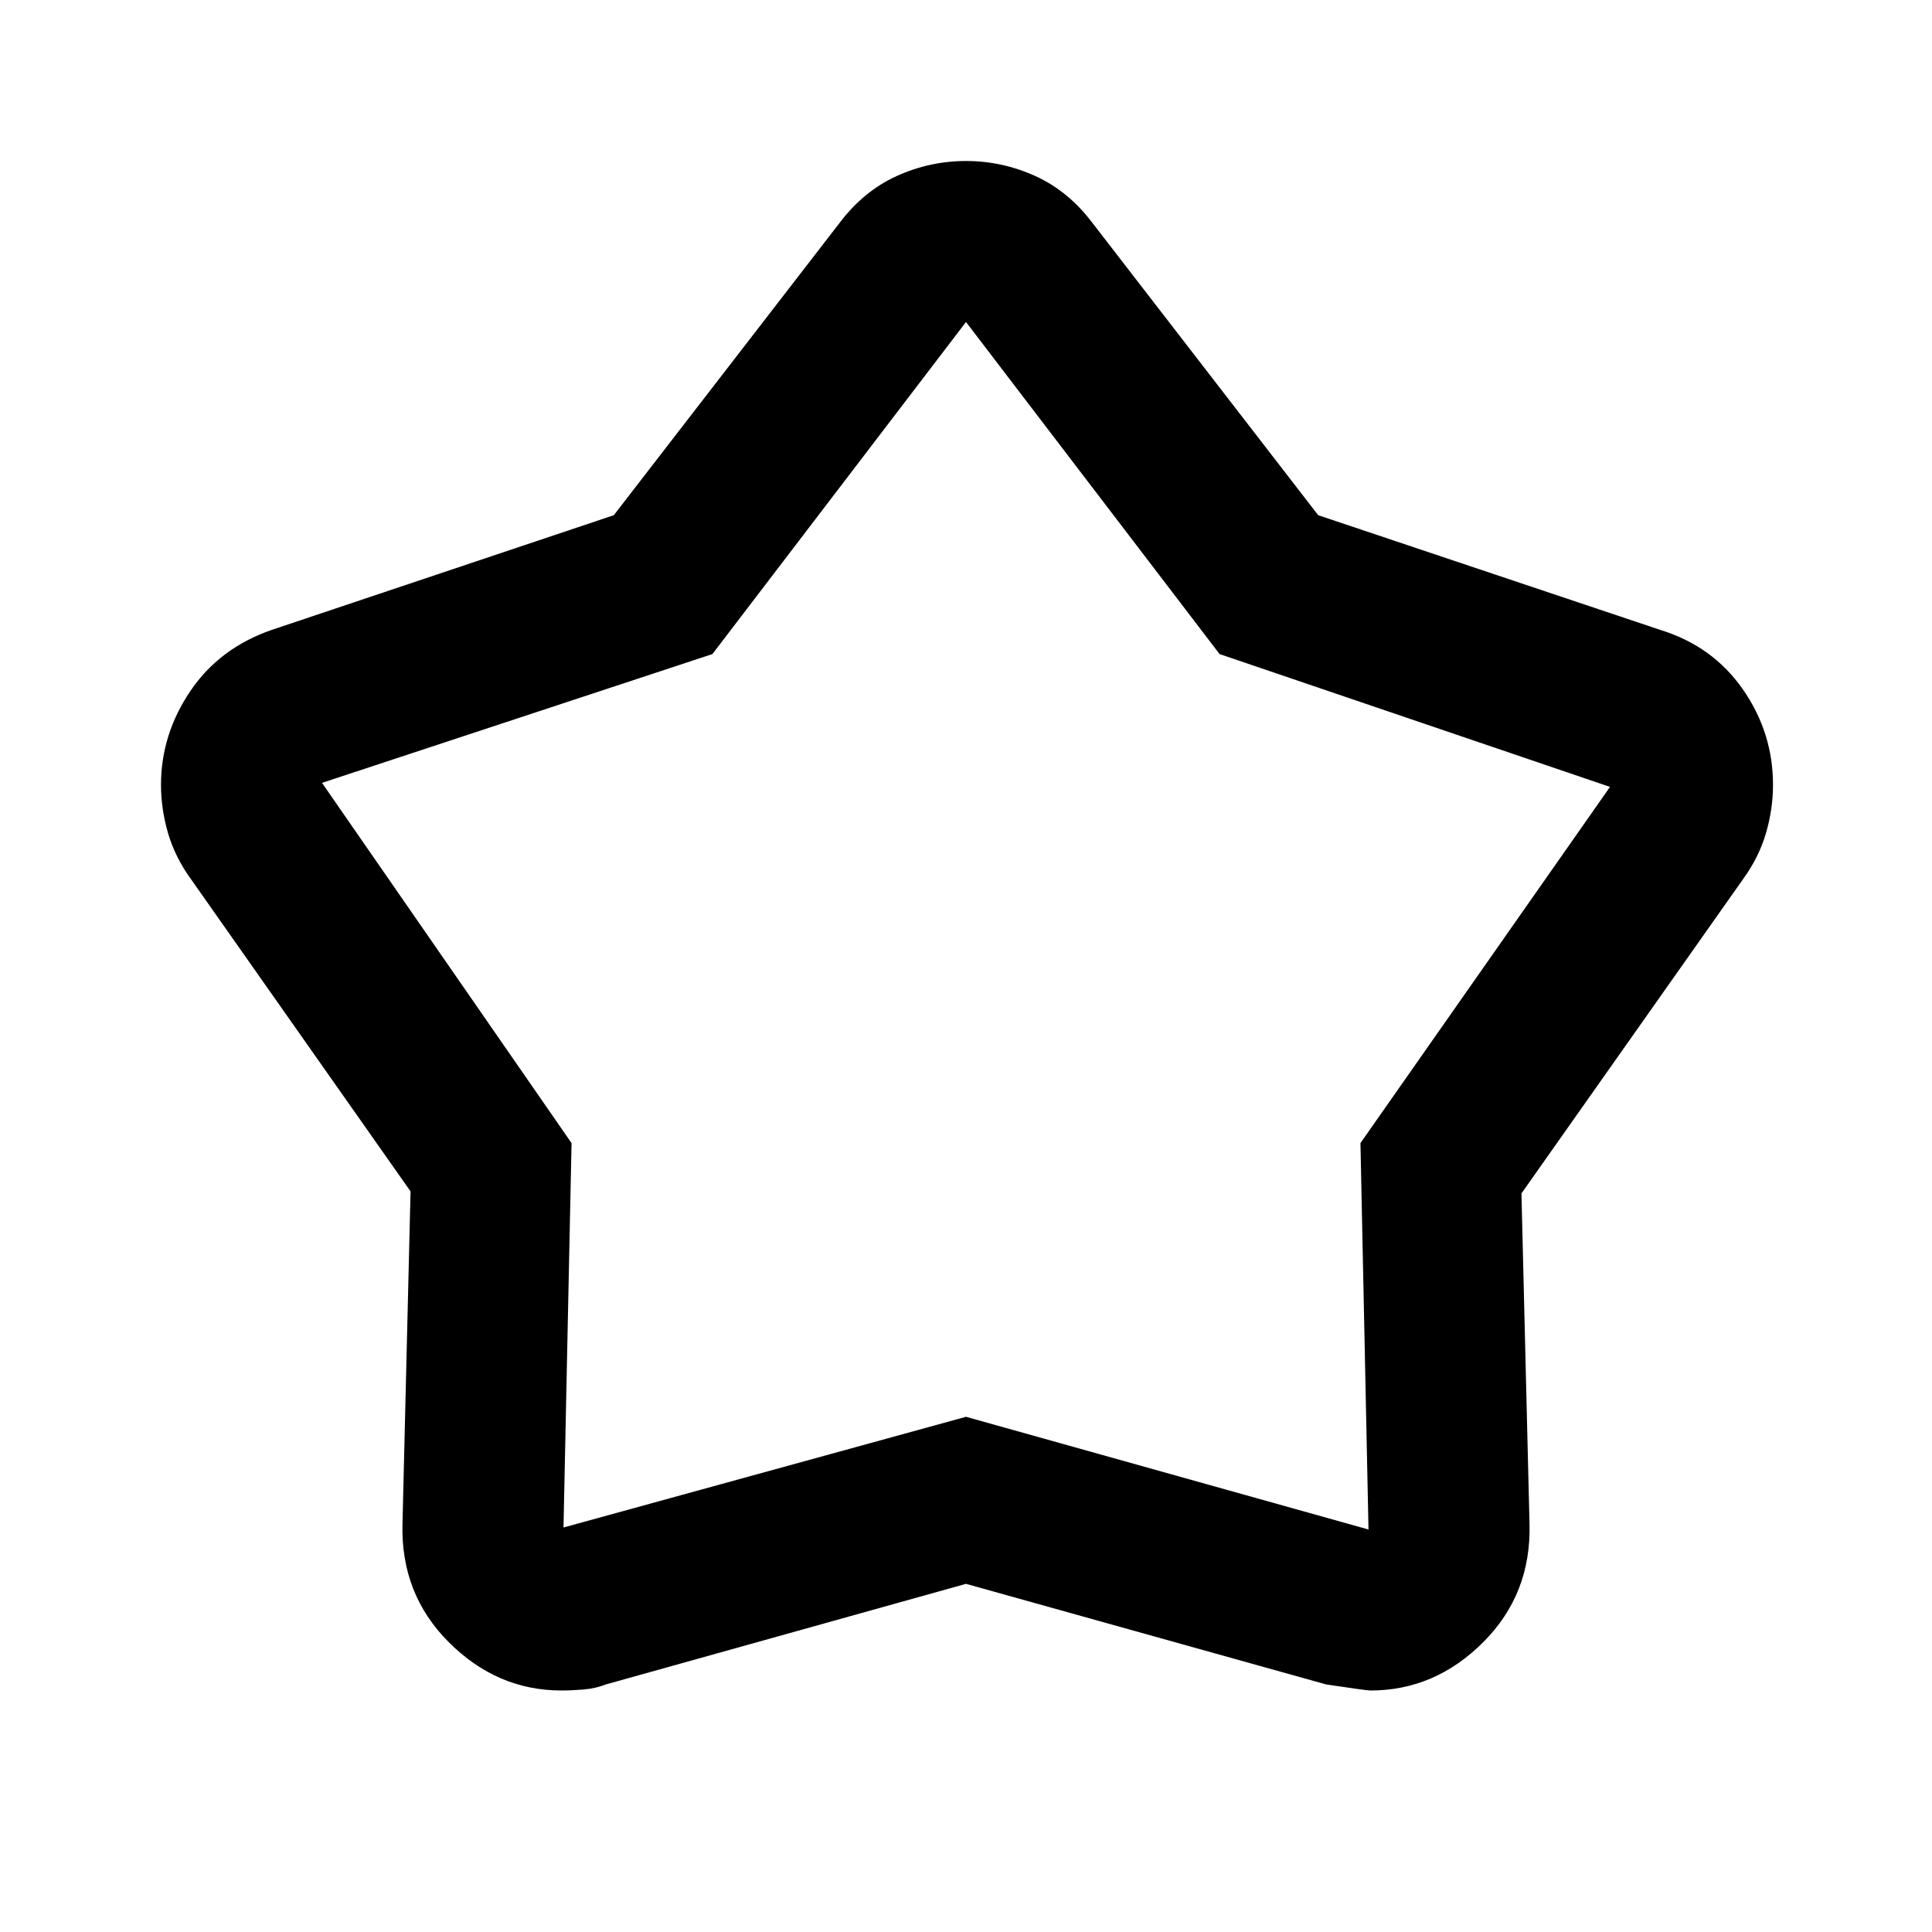
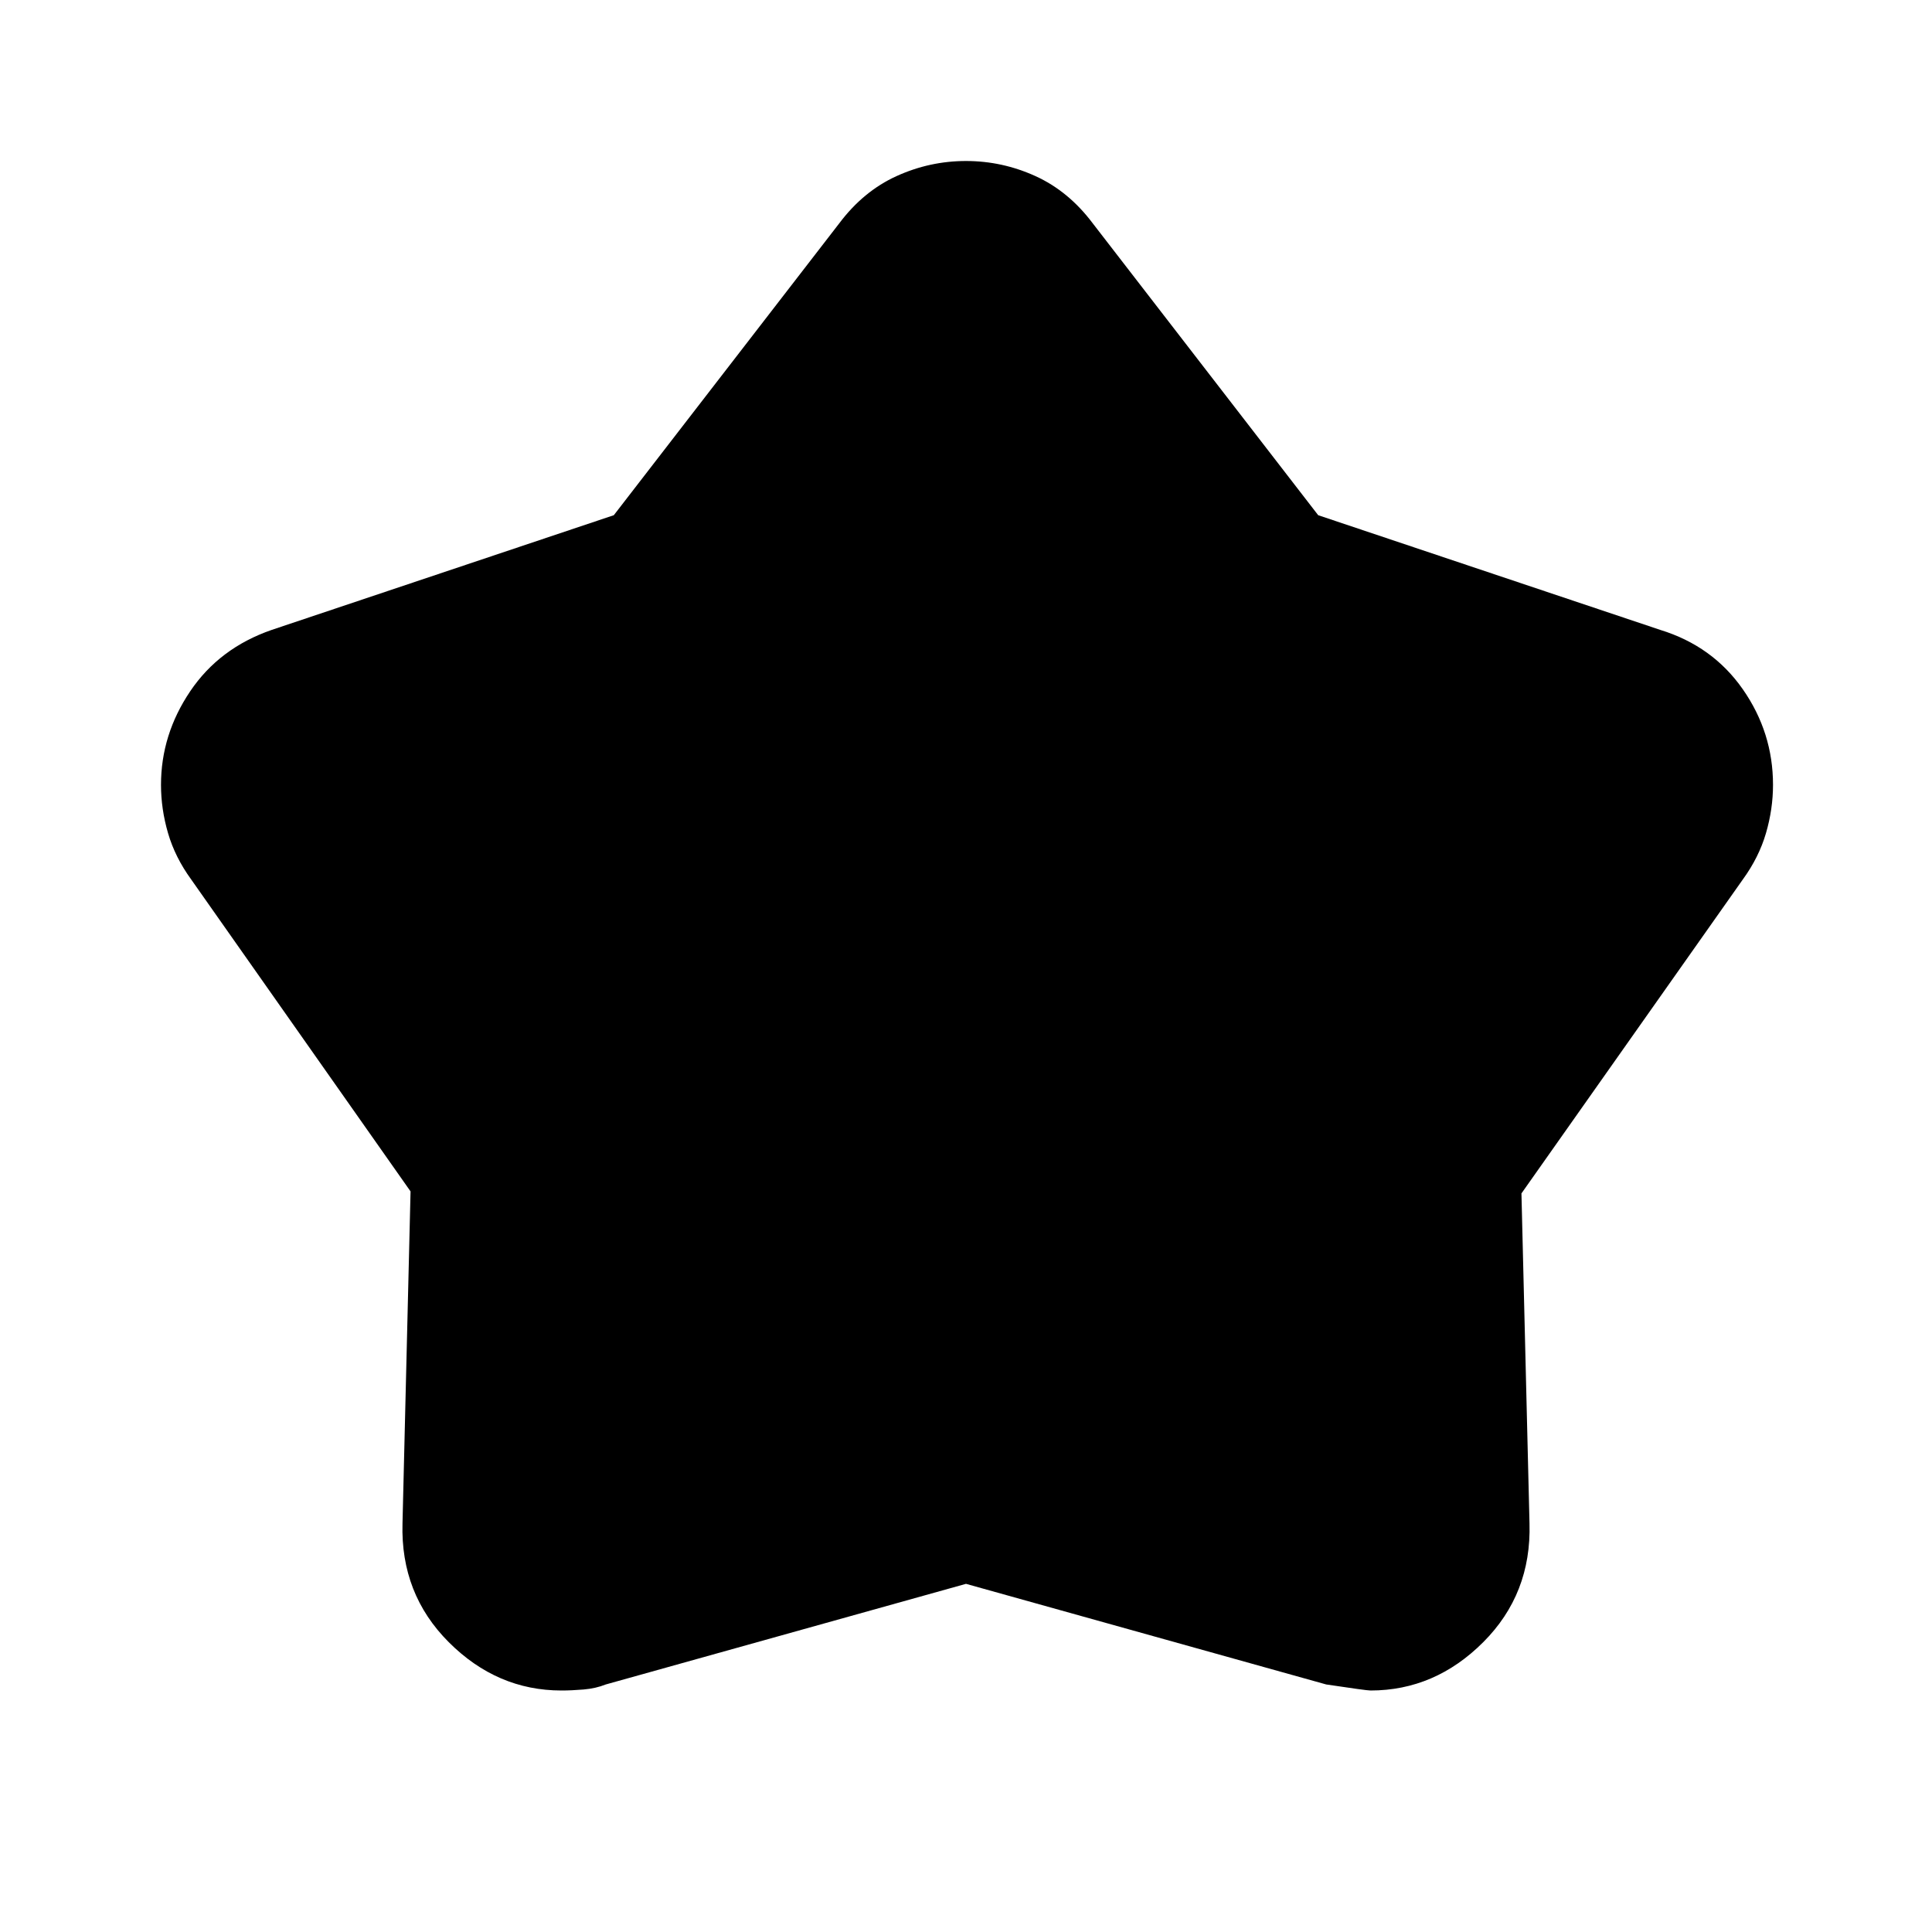
<svg xmlns="http://www.w3.org/2000/svg" height="24" viewBox="0 -960 960 960" width="24">
-   <path d="m305-704 112-145q12-16 28.5-23.5T480-880q18 0 34.5 7.5T543-849l112 145 170 57q26 8 41 29.5t15 47.5q0 12-3.5 24T866-523L756-367l4 164q1 35-23 59t-56 24q-2 0-22-3l-179-50-179 50q-5 2-11 2.5t-11 .5q-32 0-56-24t-23-59l4-165L95-523q-8-11-11.5-23T80-570q0-25 14.5-46.5T135-647l170-57Zm49 69-194 64 124 179-4 191 200-55 200 56-4-192 124-177-194-66-126-165-126 165Zm126 135Z" />
+   <path d="m305-704 112-145q12-16 28.5-23.5T480-880q18 0 34.5 7.5T543-849l112 145 170 57q26 8 41 29.5t15 47.5q0 12-3.5 24T866-523L756-367l4 164q1 35-23 59t-56 24q-2 0-22-3l-179-50-179 50q-5 2-11 2.5t-11 .5q-32 0-56-24t-23-59l4-165L95-523q-8-11-11.5-23T80-570q0-25 14.5-46.5T135-647l170-57Z" />
</svg>
